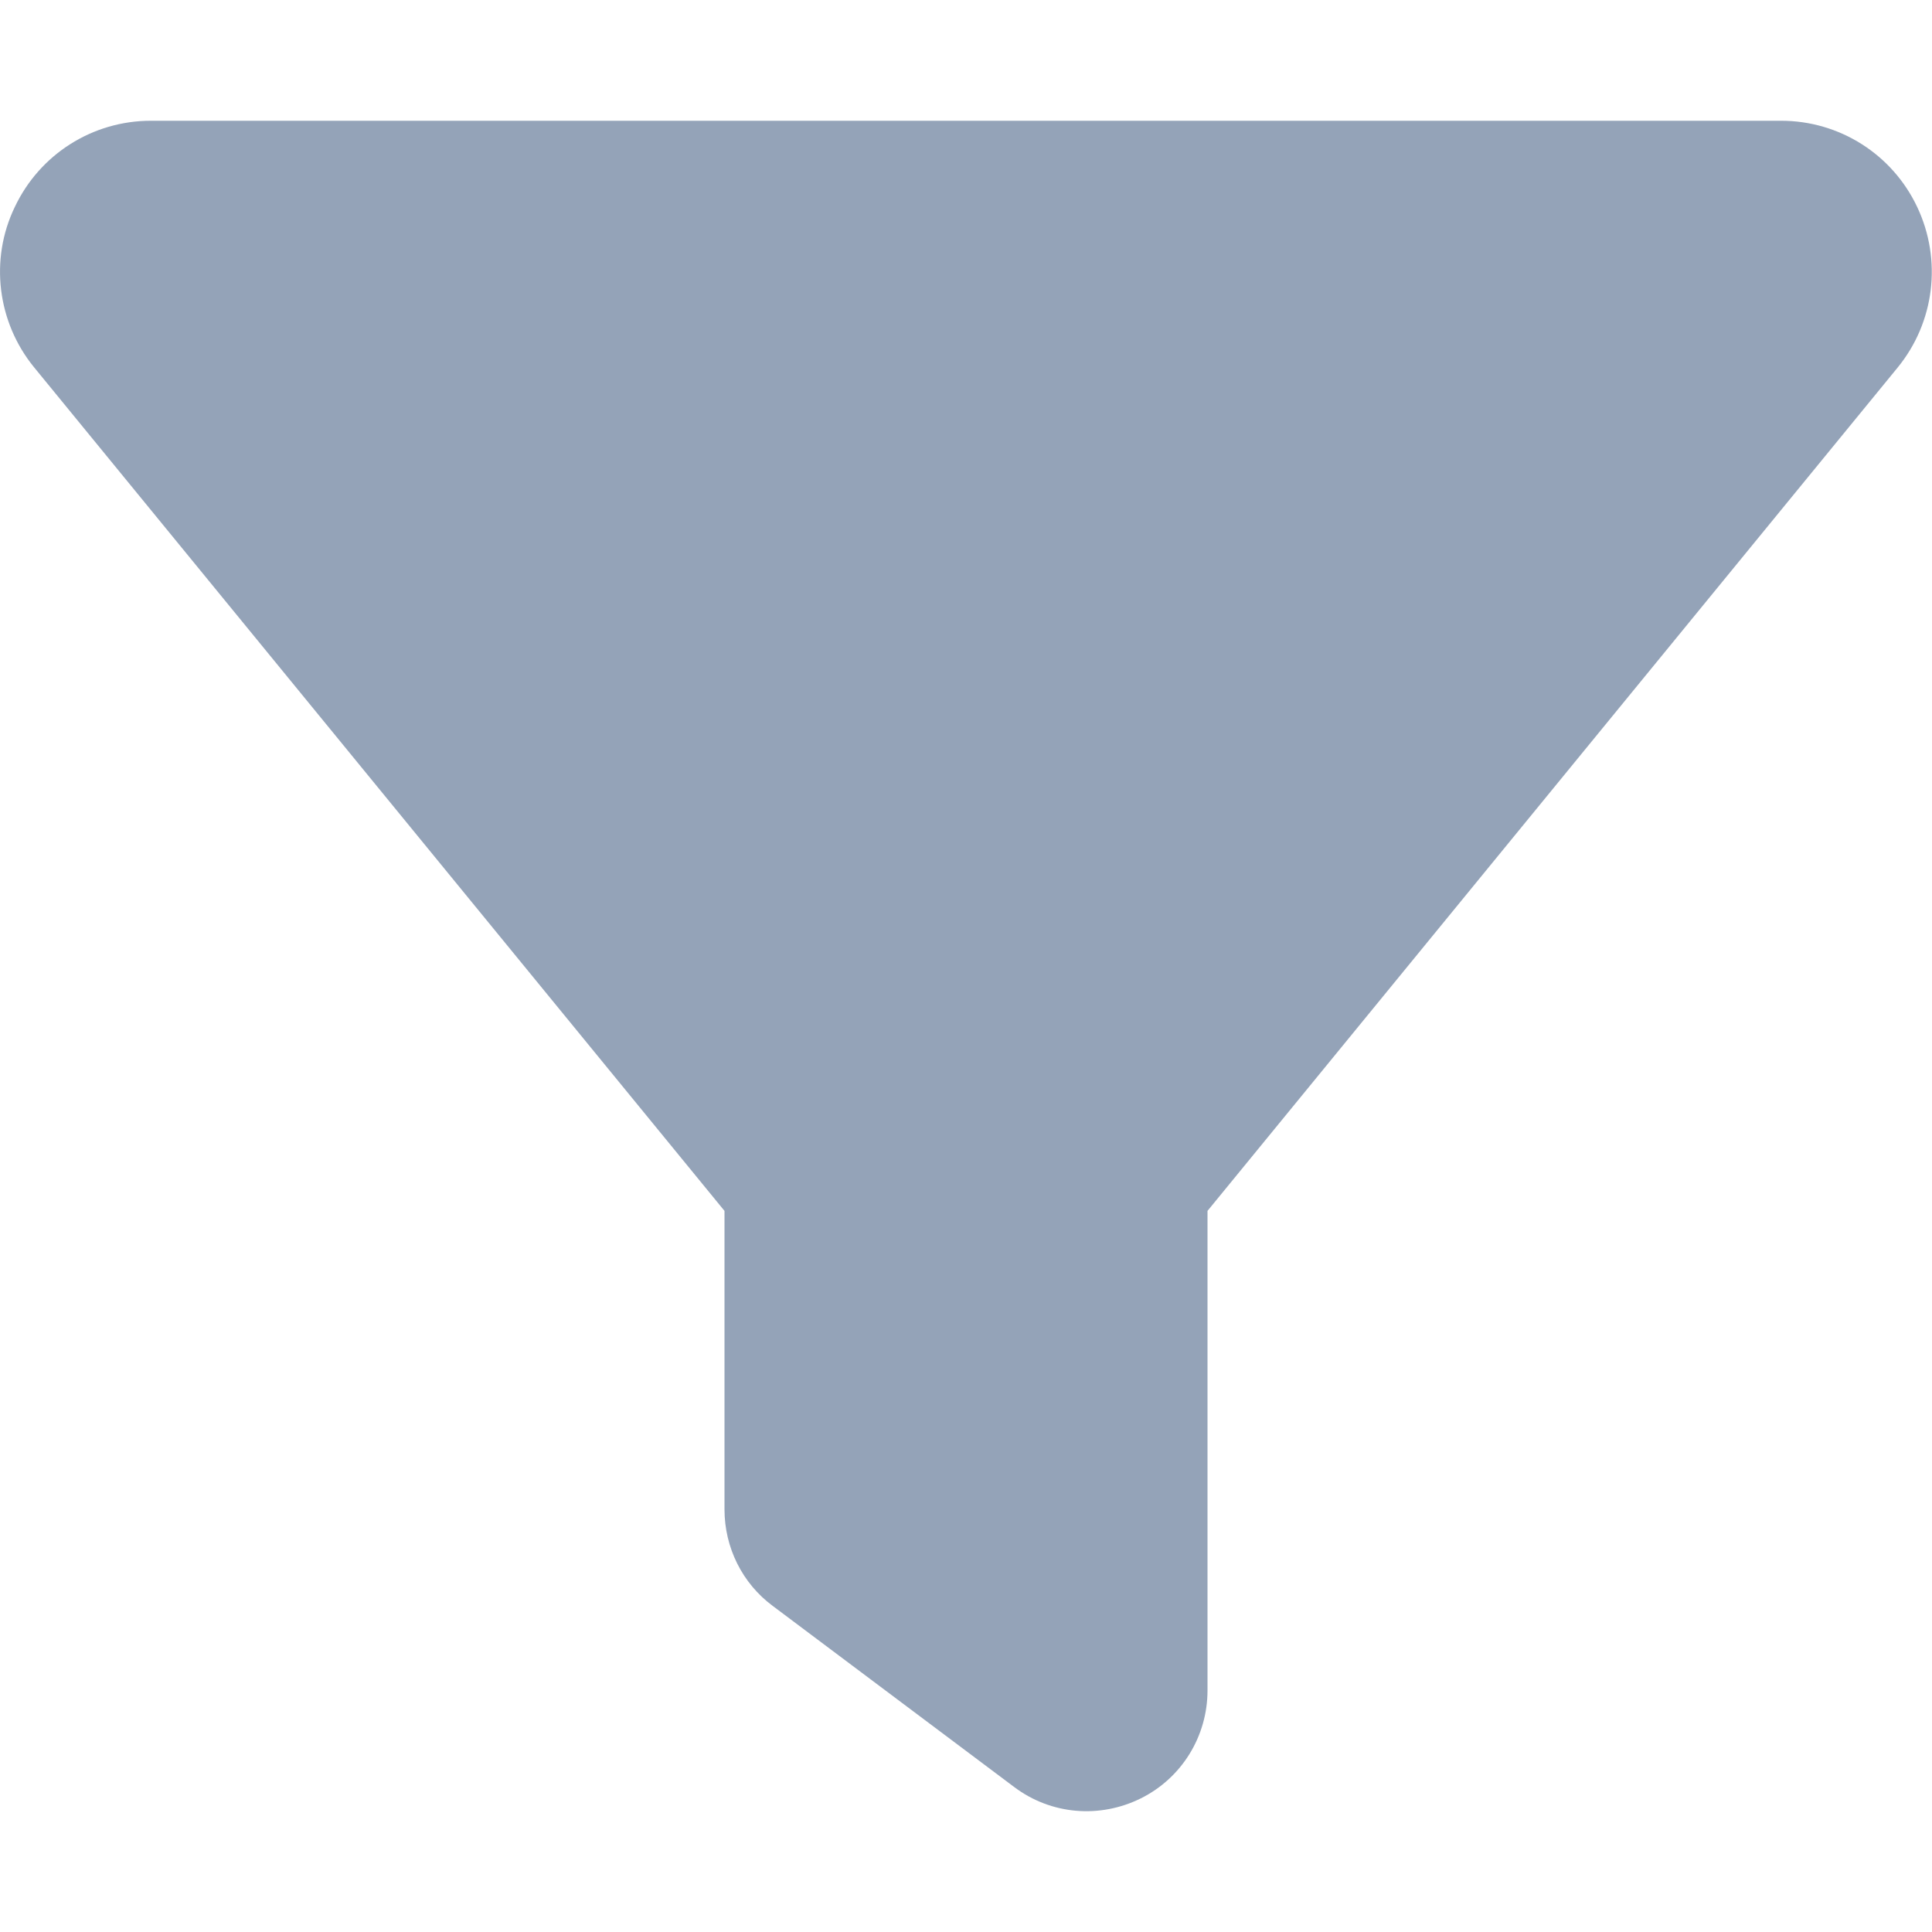
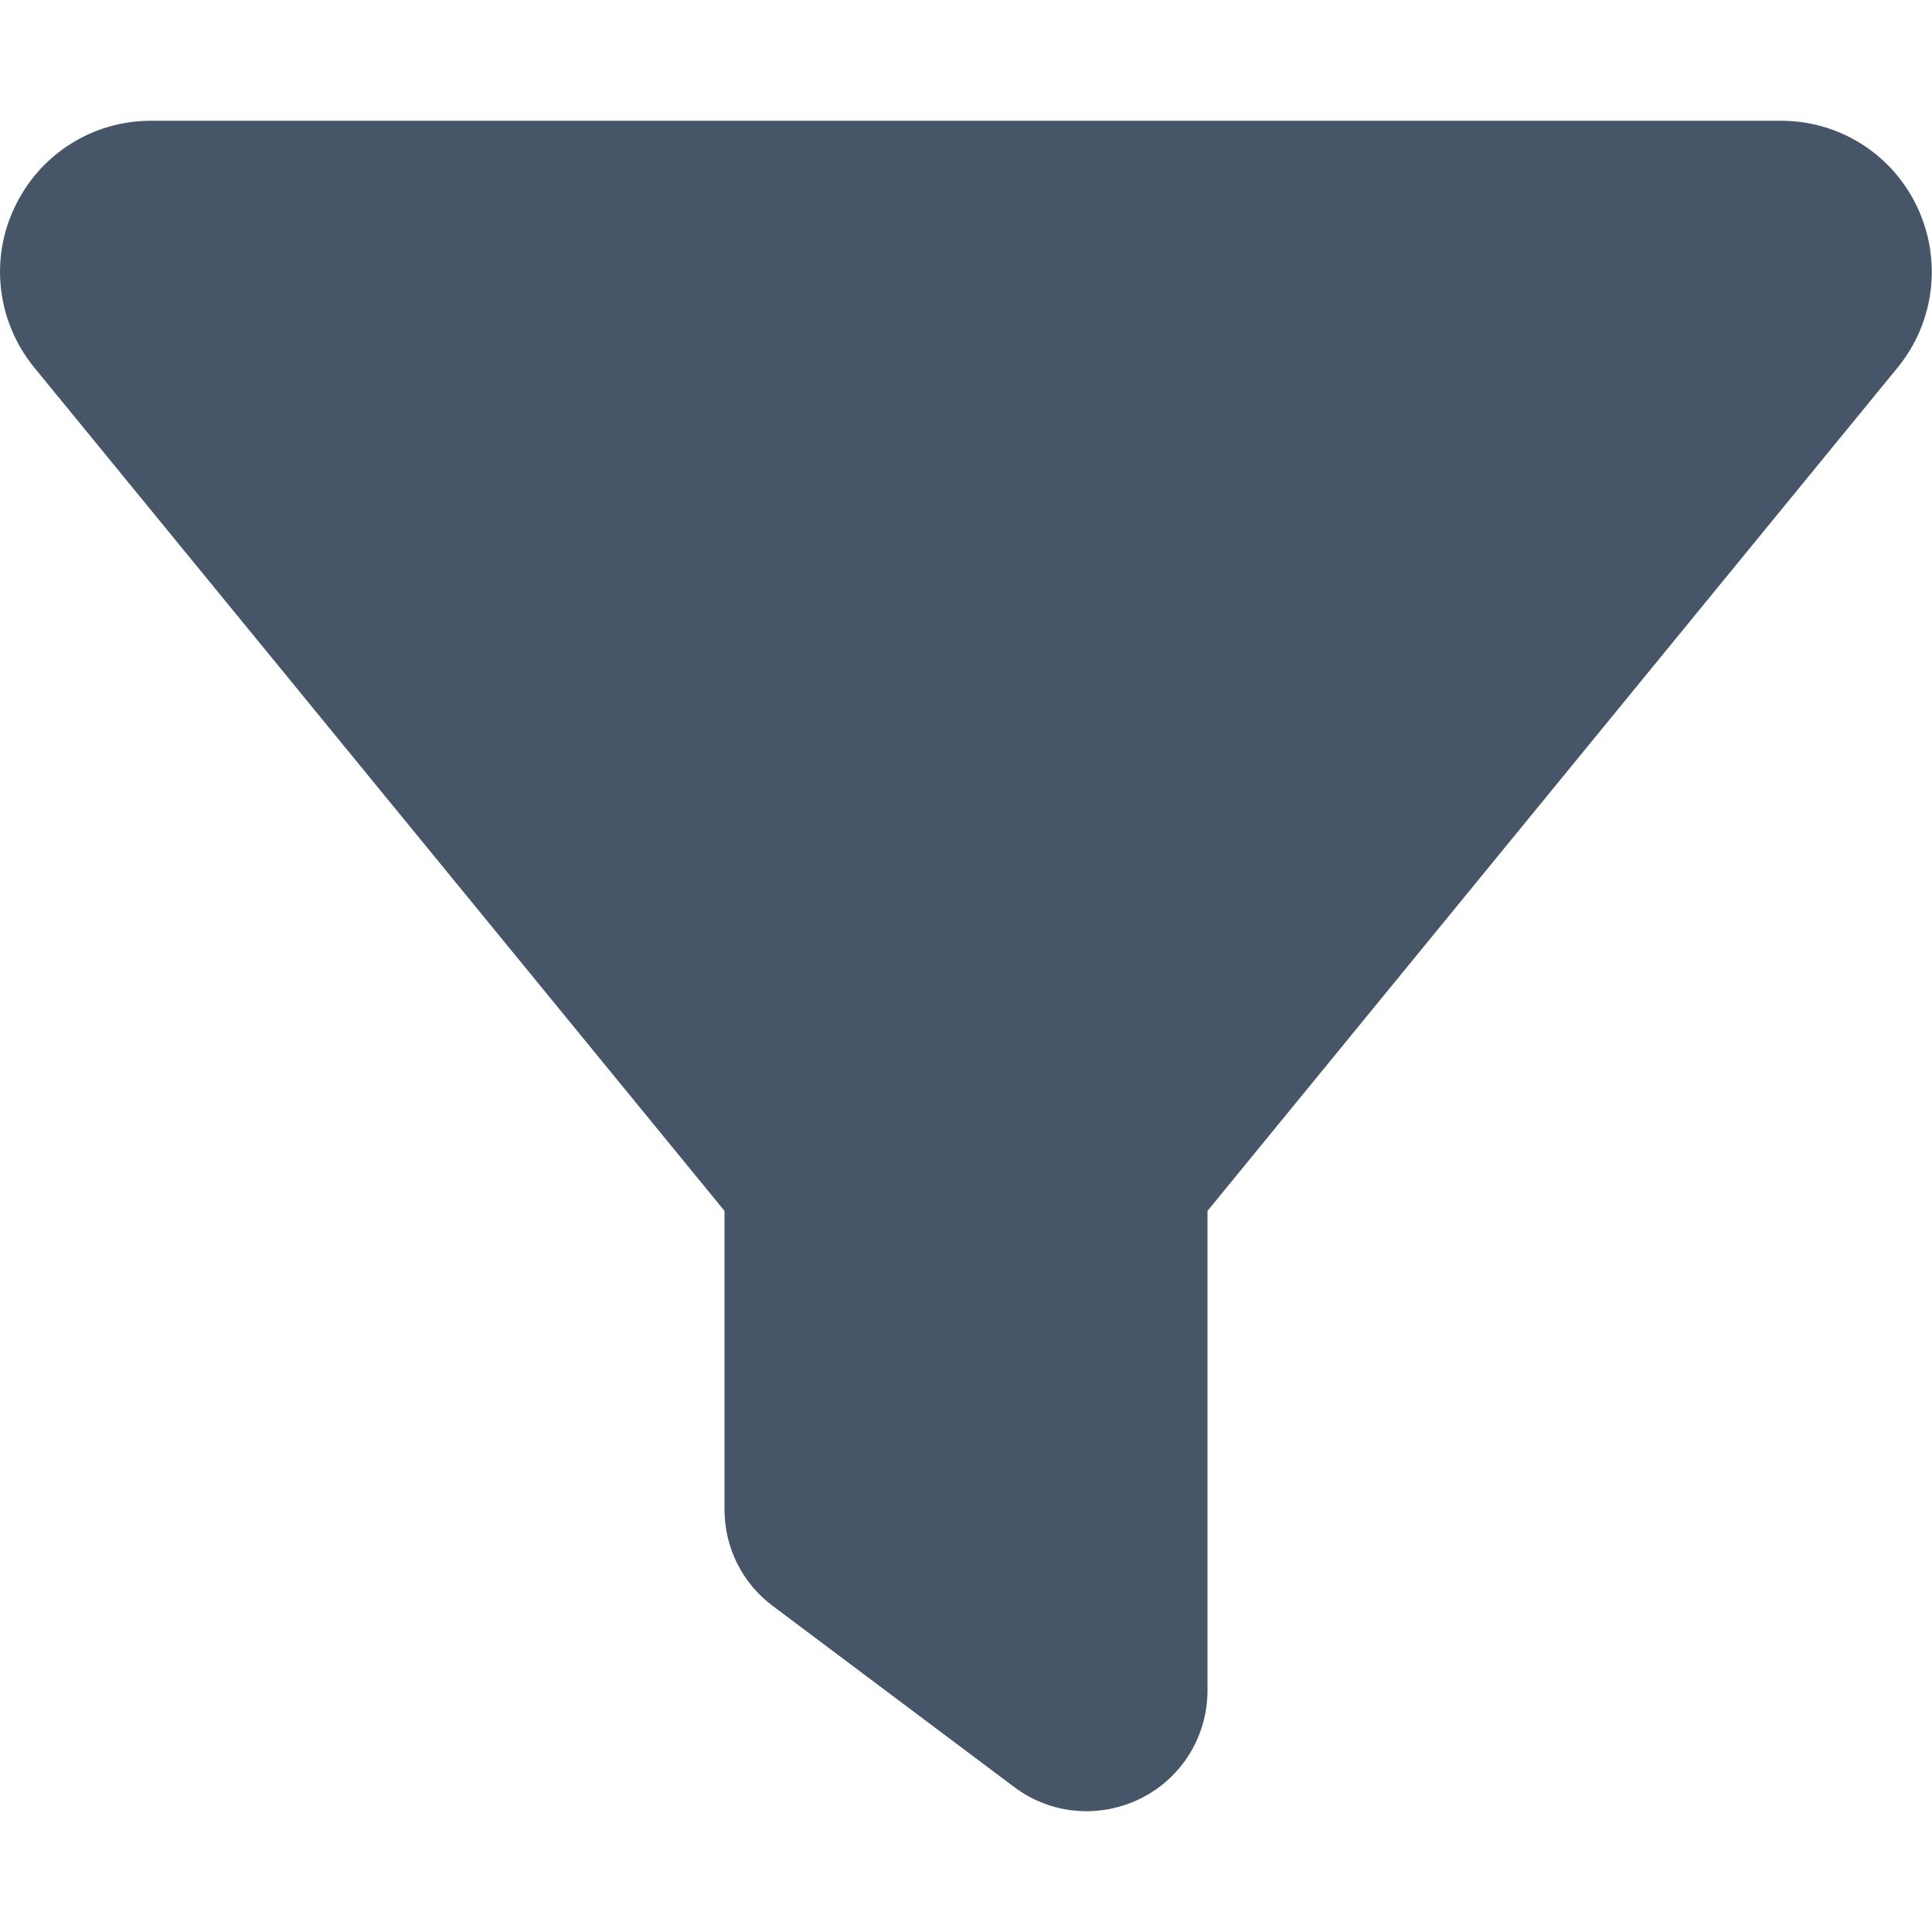
- <svg xmlns="http://www.w3.org/2000/svg" fill="#94A3B8" viewBox="0 0 512 512">
+ <svg xmlns="http://www.w3.org/2000/svg" fill="#475569" viewBox="0 0 512 512">
  <path d="M3.9 54.9C10.5 40.9 24.5 32 40 32l432 0c15.5 0 29.5 8.9 36.1 22.9s4.6 30.5-5.2 42.5L320 320.9 320 448c0 12.1-6.8 23.2-17.7 28.6s-23.8 4.3-33.5-3l-64-48c-8.1-6-12.8-15.5-12.8-25.6l0-79.1L9 97.3C-.7 85.4-2.8 68.8 3.9 54.9z" />
</svg>
